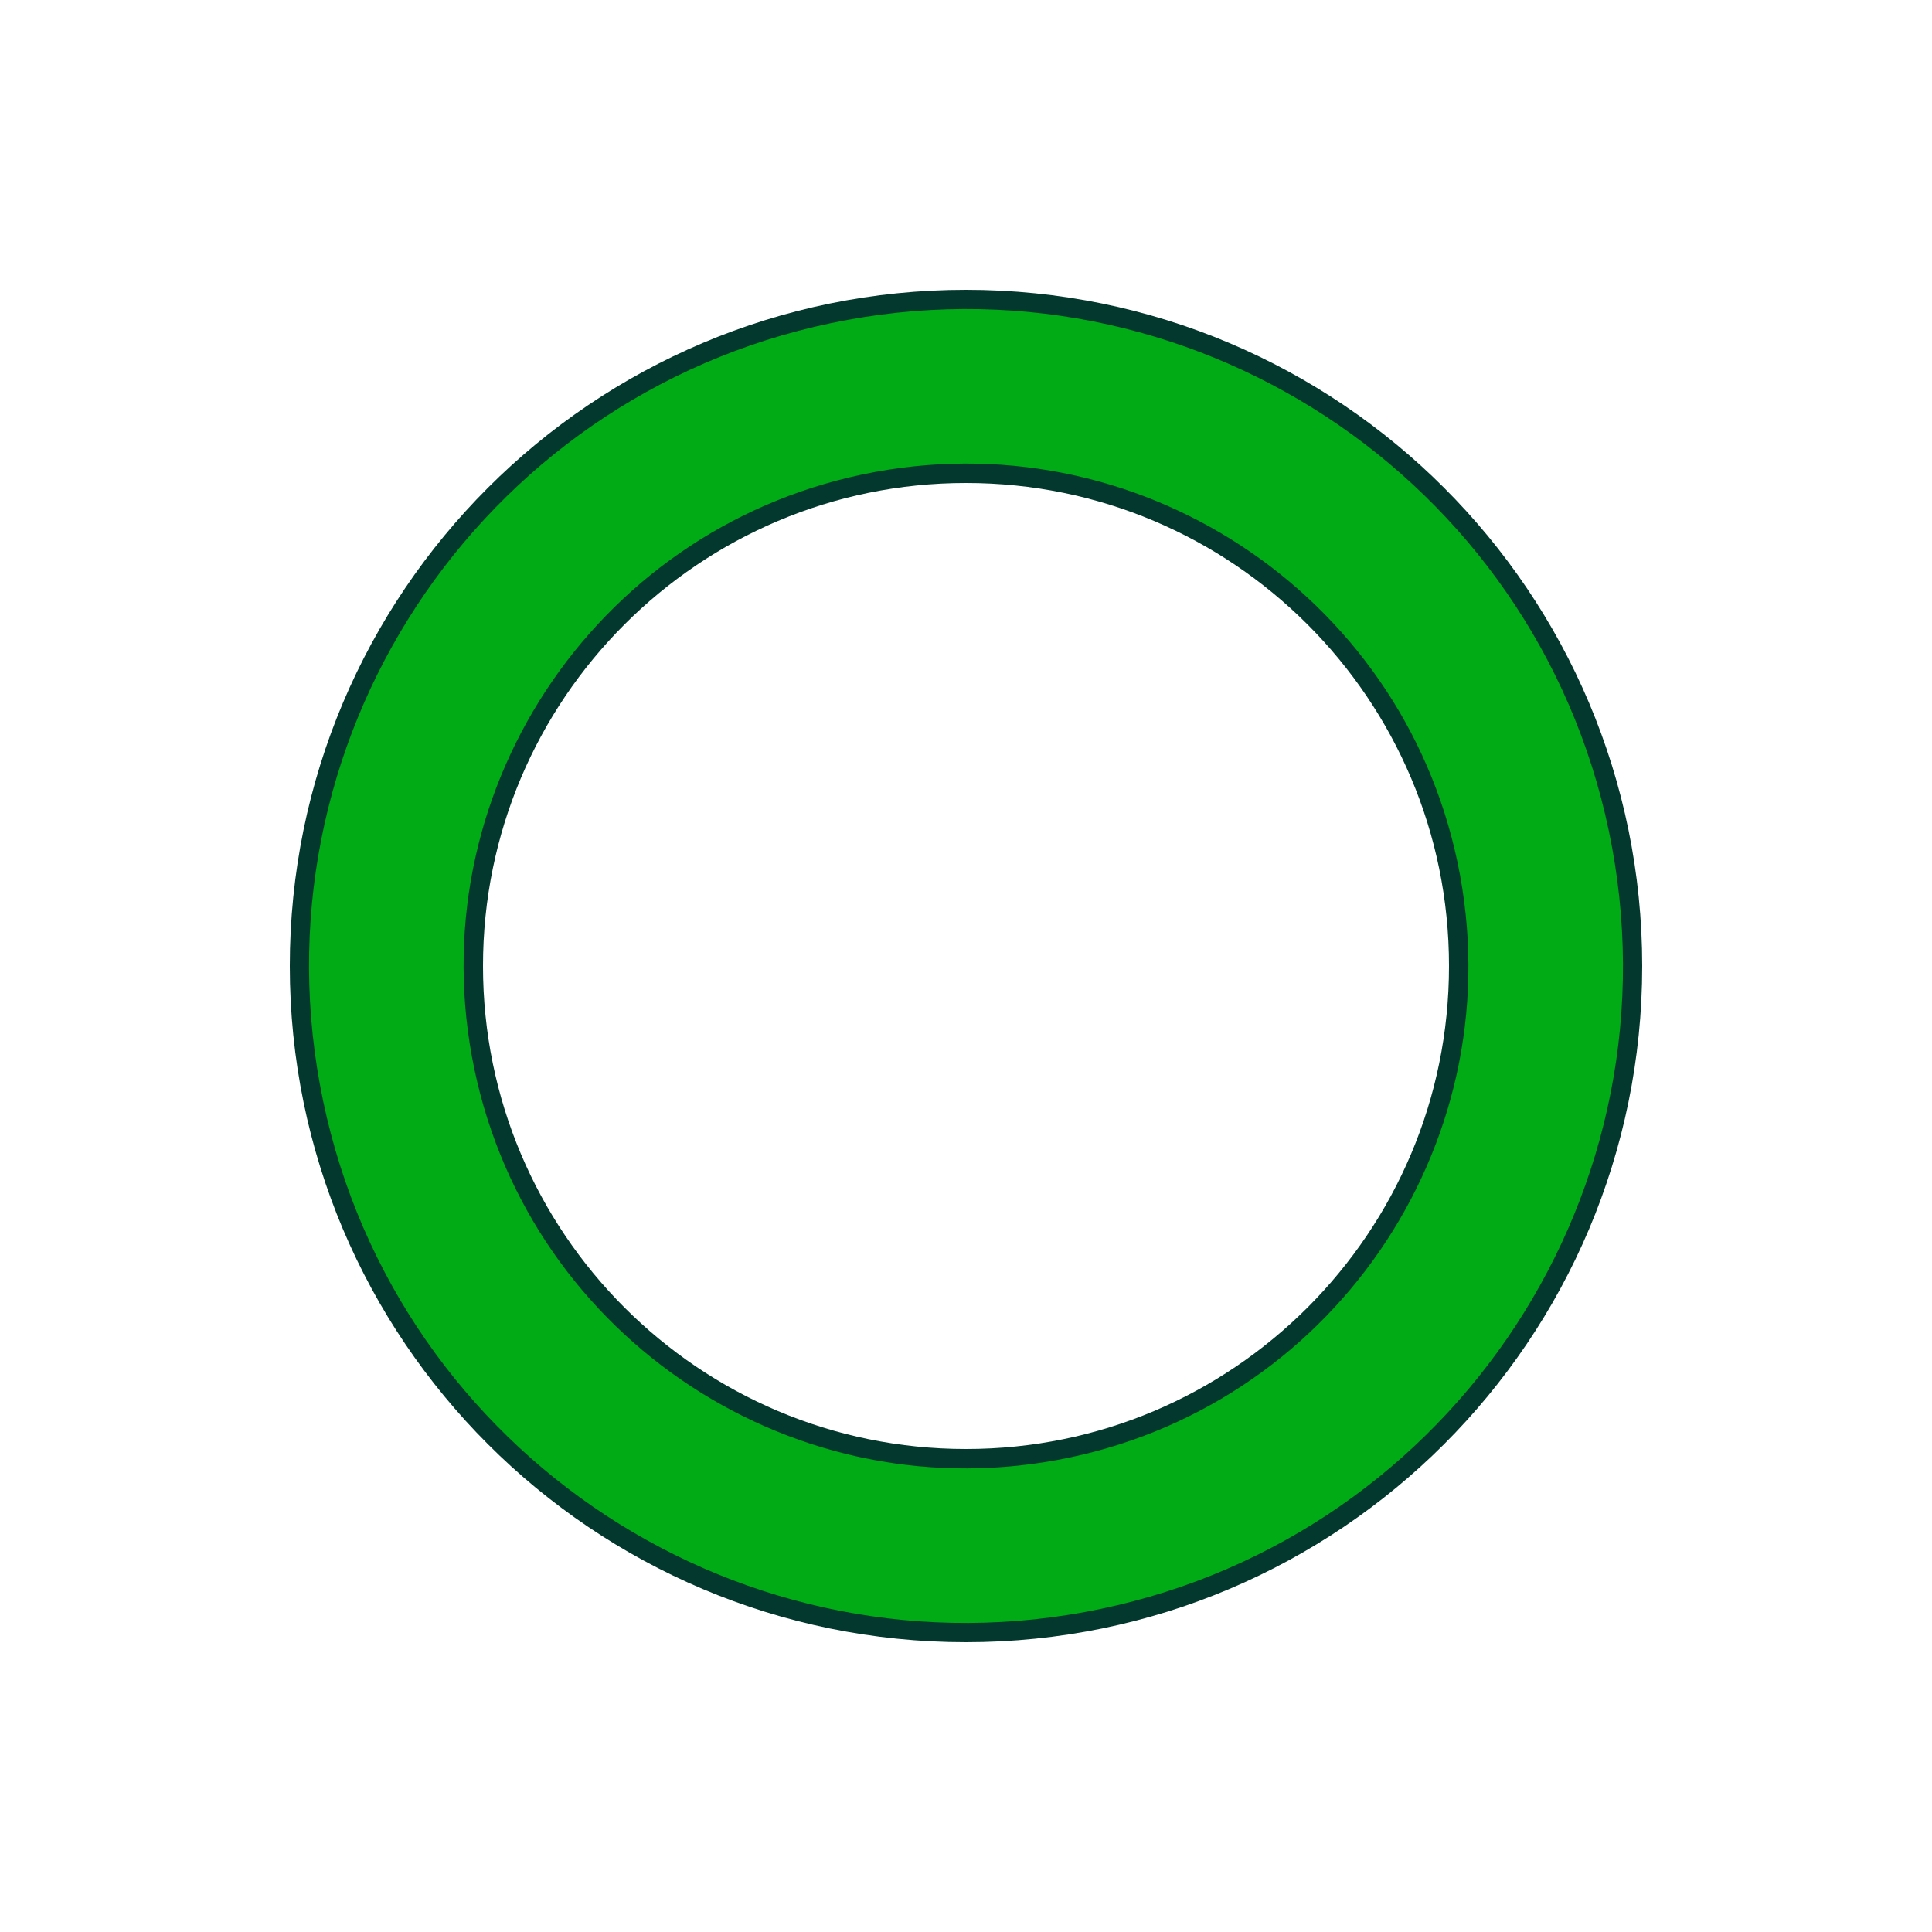
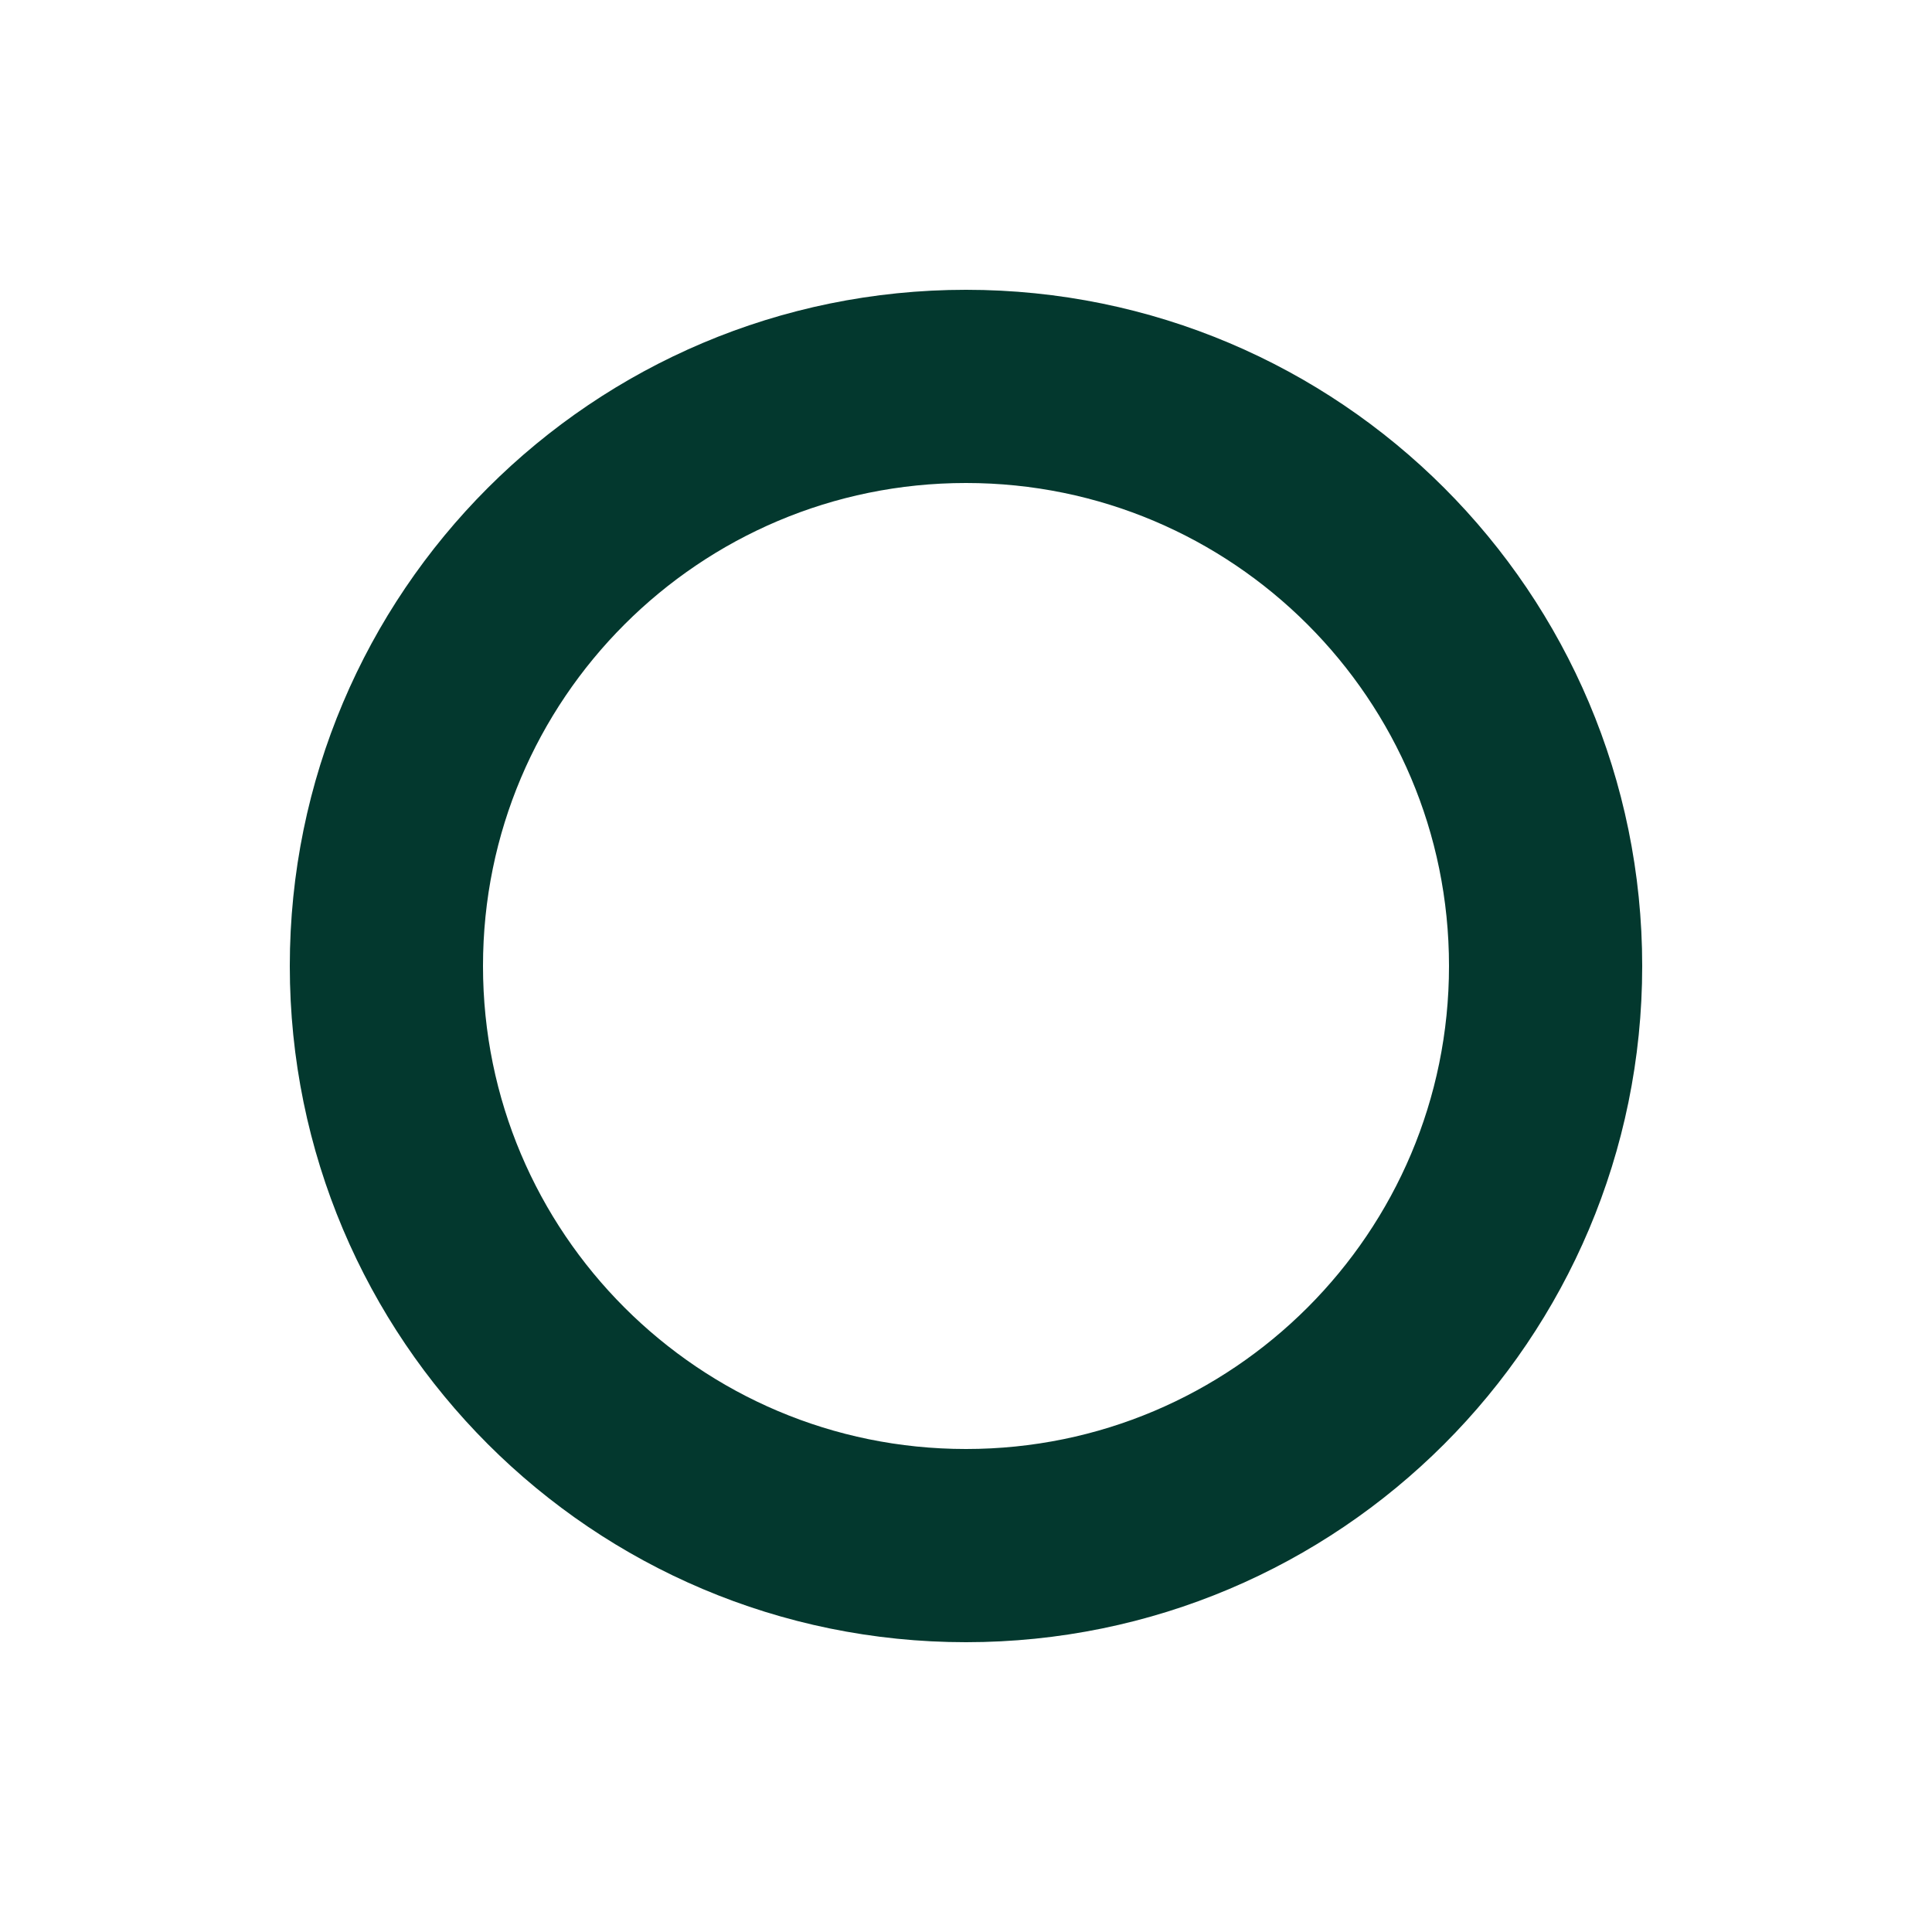
<svg xmlns="http://www.w3.org/2000/svg" style="margin:auto;background:#fff;display:block;" width="200px" height="200px" viewBox="0 0 100 100" preserveAspectRatio="xMidYMid">
  <circle cx="50" cy="50" r="30" stroke="#03382e" stroke-width="10" fill="none" />
-   <circle cx="50" cy="50" r="30" stroke="#00ab15" stroke-width="8" stroke-linecap="round" fill="none" transform="rotate(169.599 50 50)">
+   <circle cx="50" cy="50" r="30" stroke="#03382e" stroke-width="8" stroke-linecap="round" fill="none" transform="rotate(169.599 50 50)">
    <animateTransform attributeName="transform" type="rotate" repeatCount="indefinite" dur="1s" values="0 50 50;180 50 50;720 50 50" keyTimes="0;0.5;1" />
    <animate attributeName="stroke-dasharray" repeatCount="indefinite" dur="1s" values="18.85 169.646;94.248 94.248;18.85 169.646" keyTimes="0;0.5;1" />
  </circle>
</svg>
